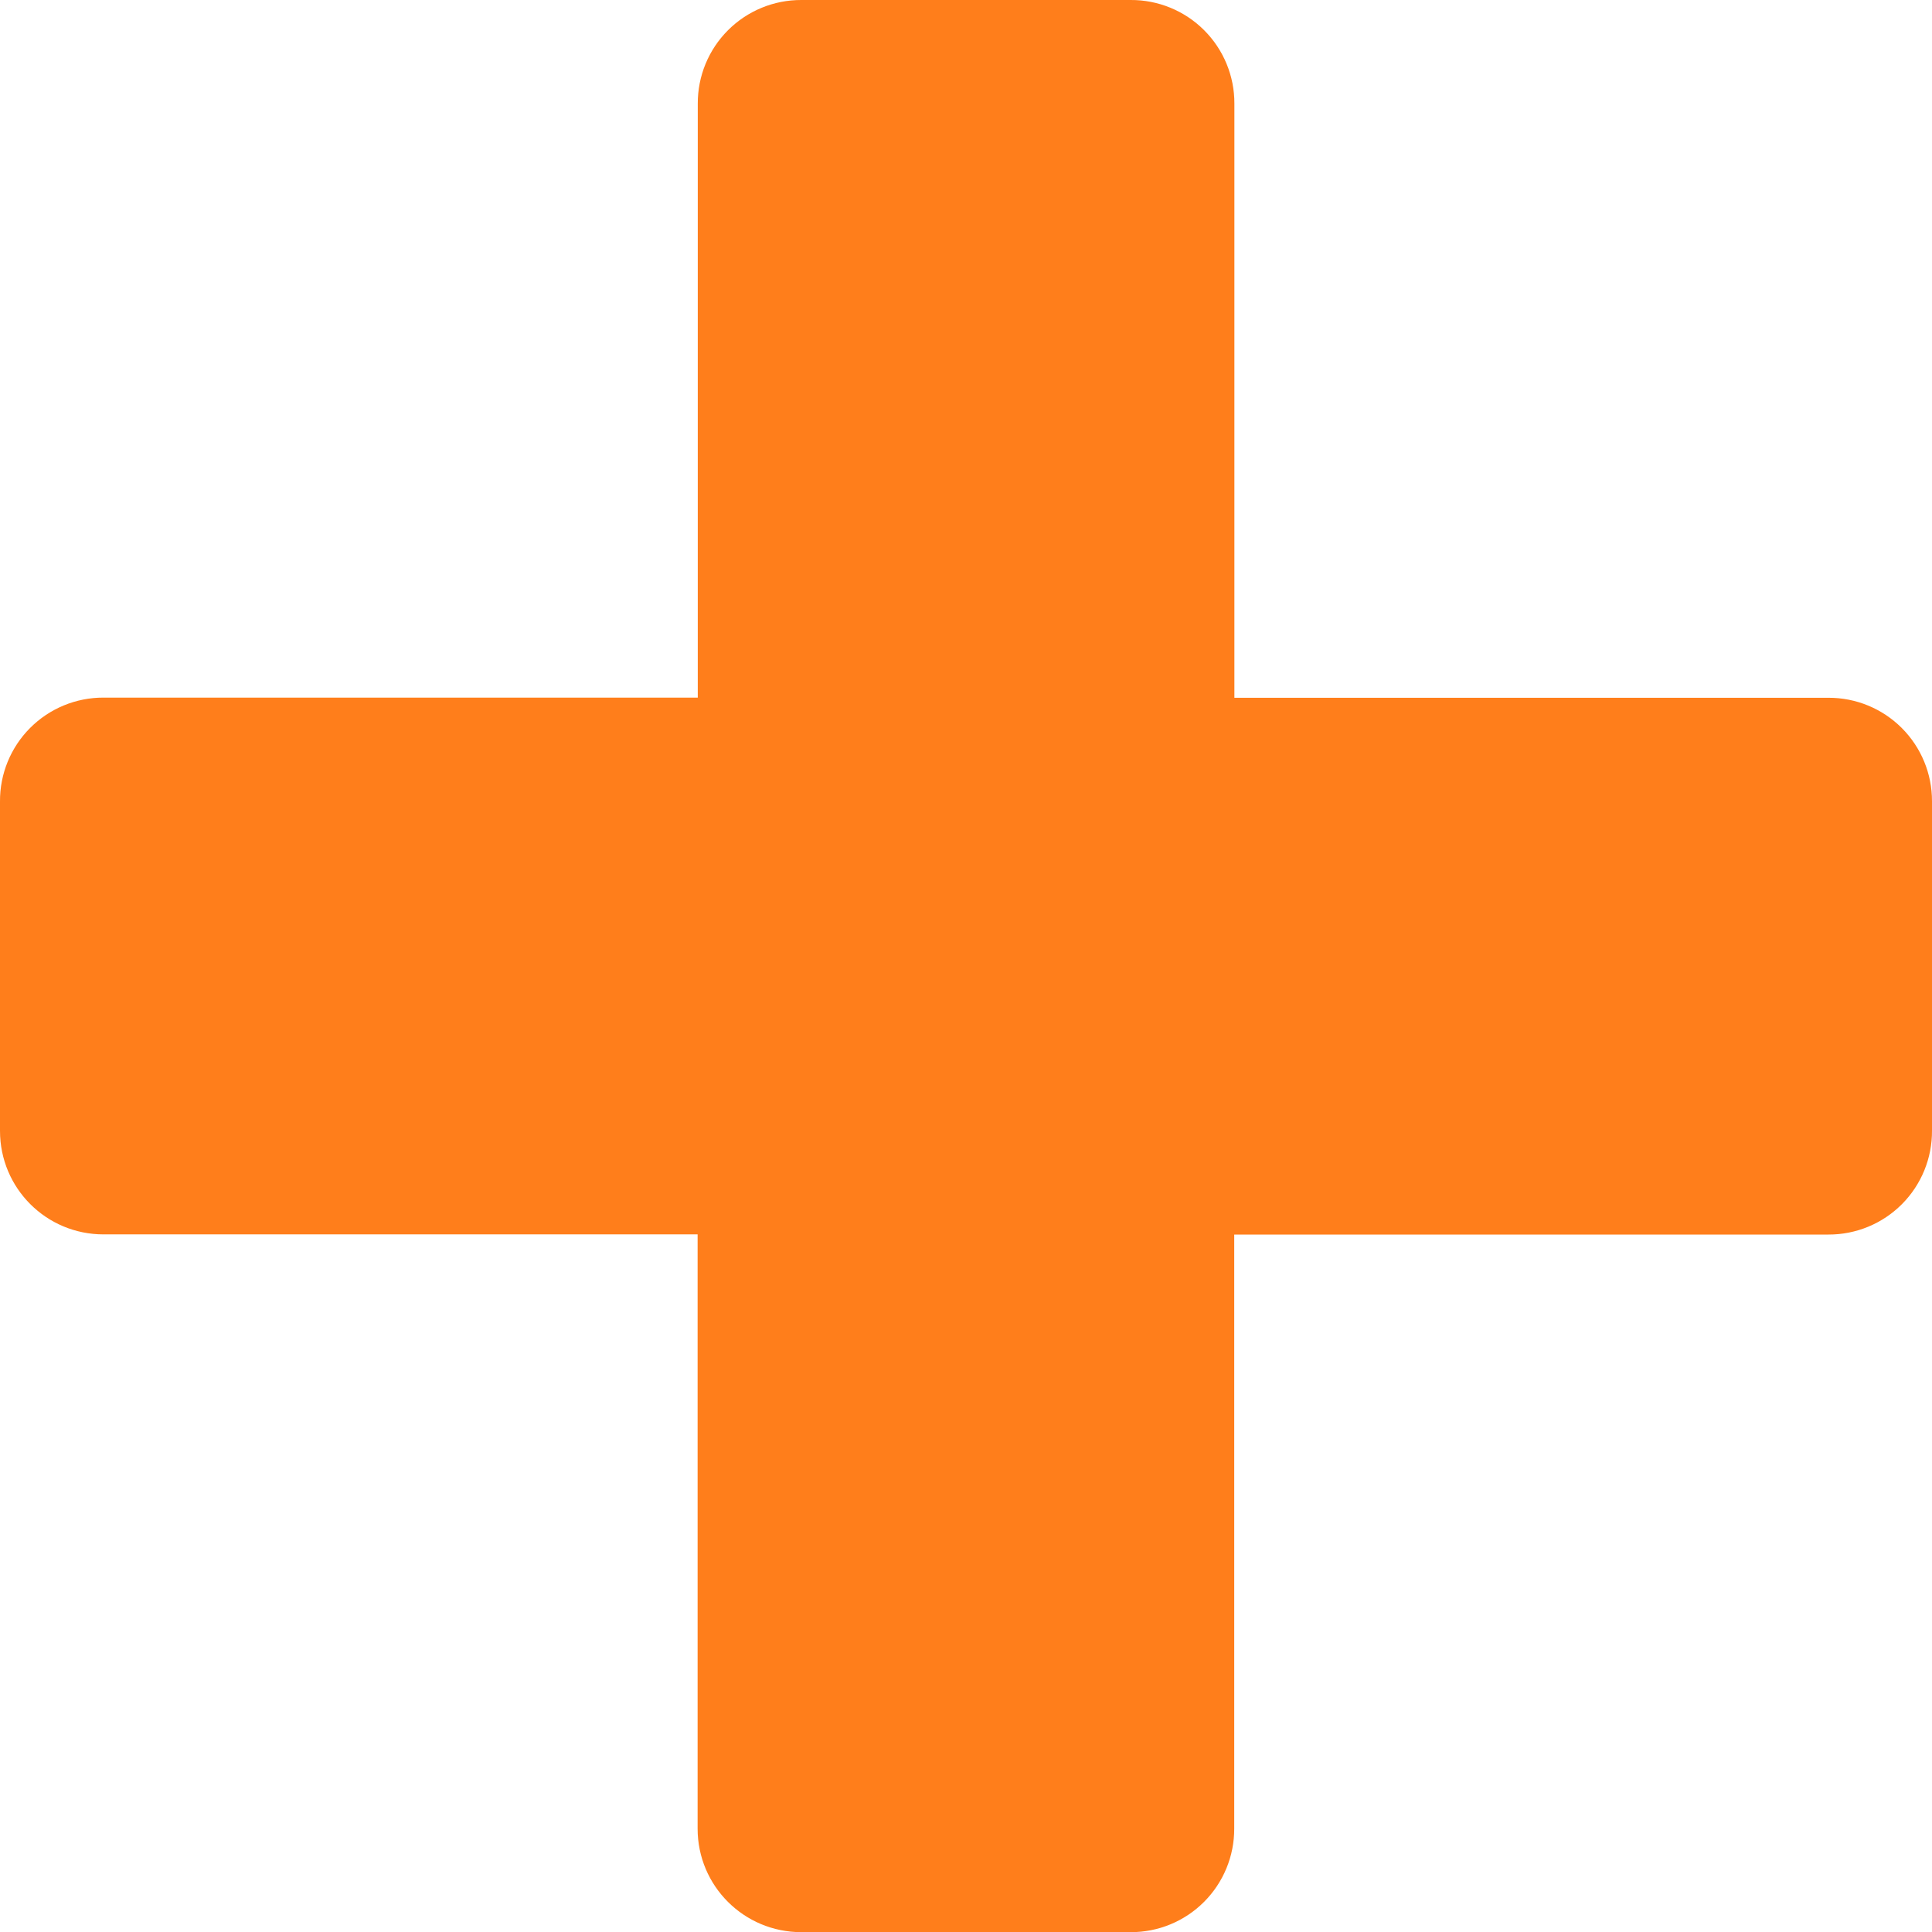
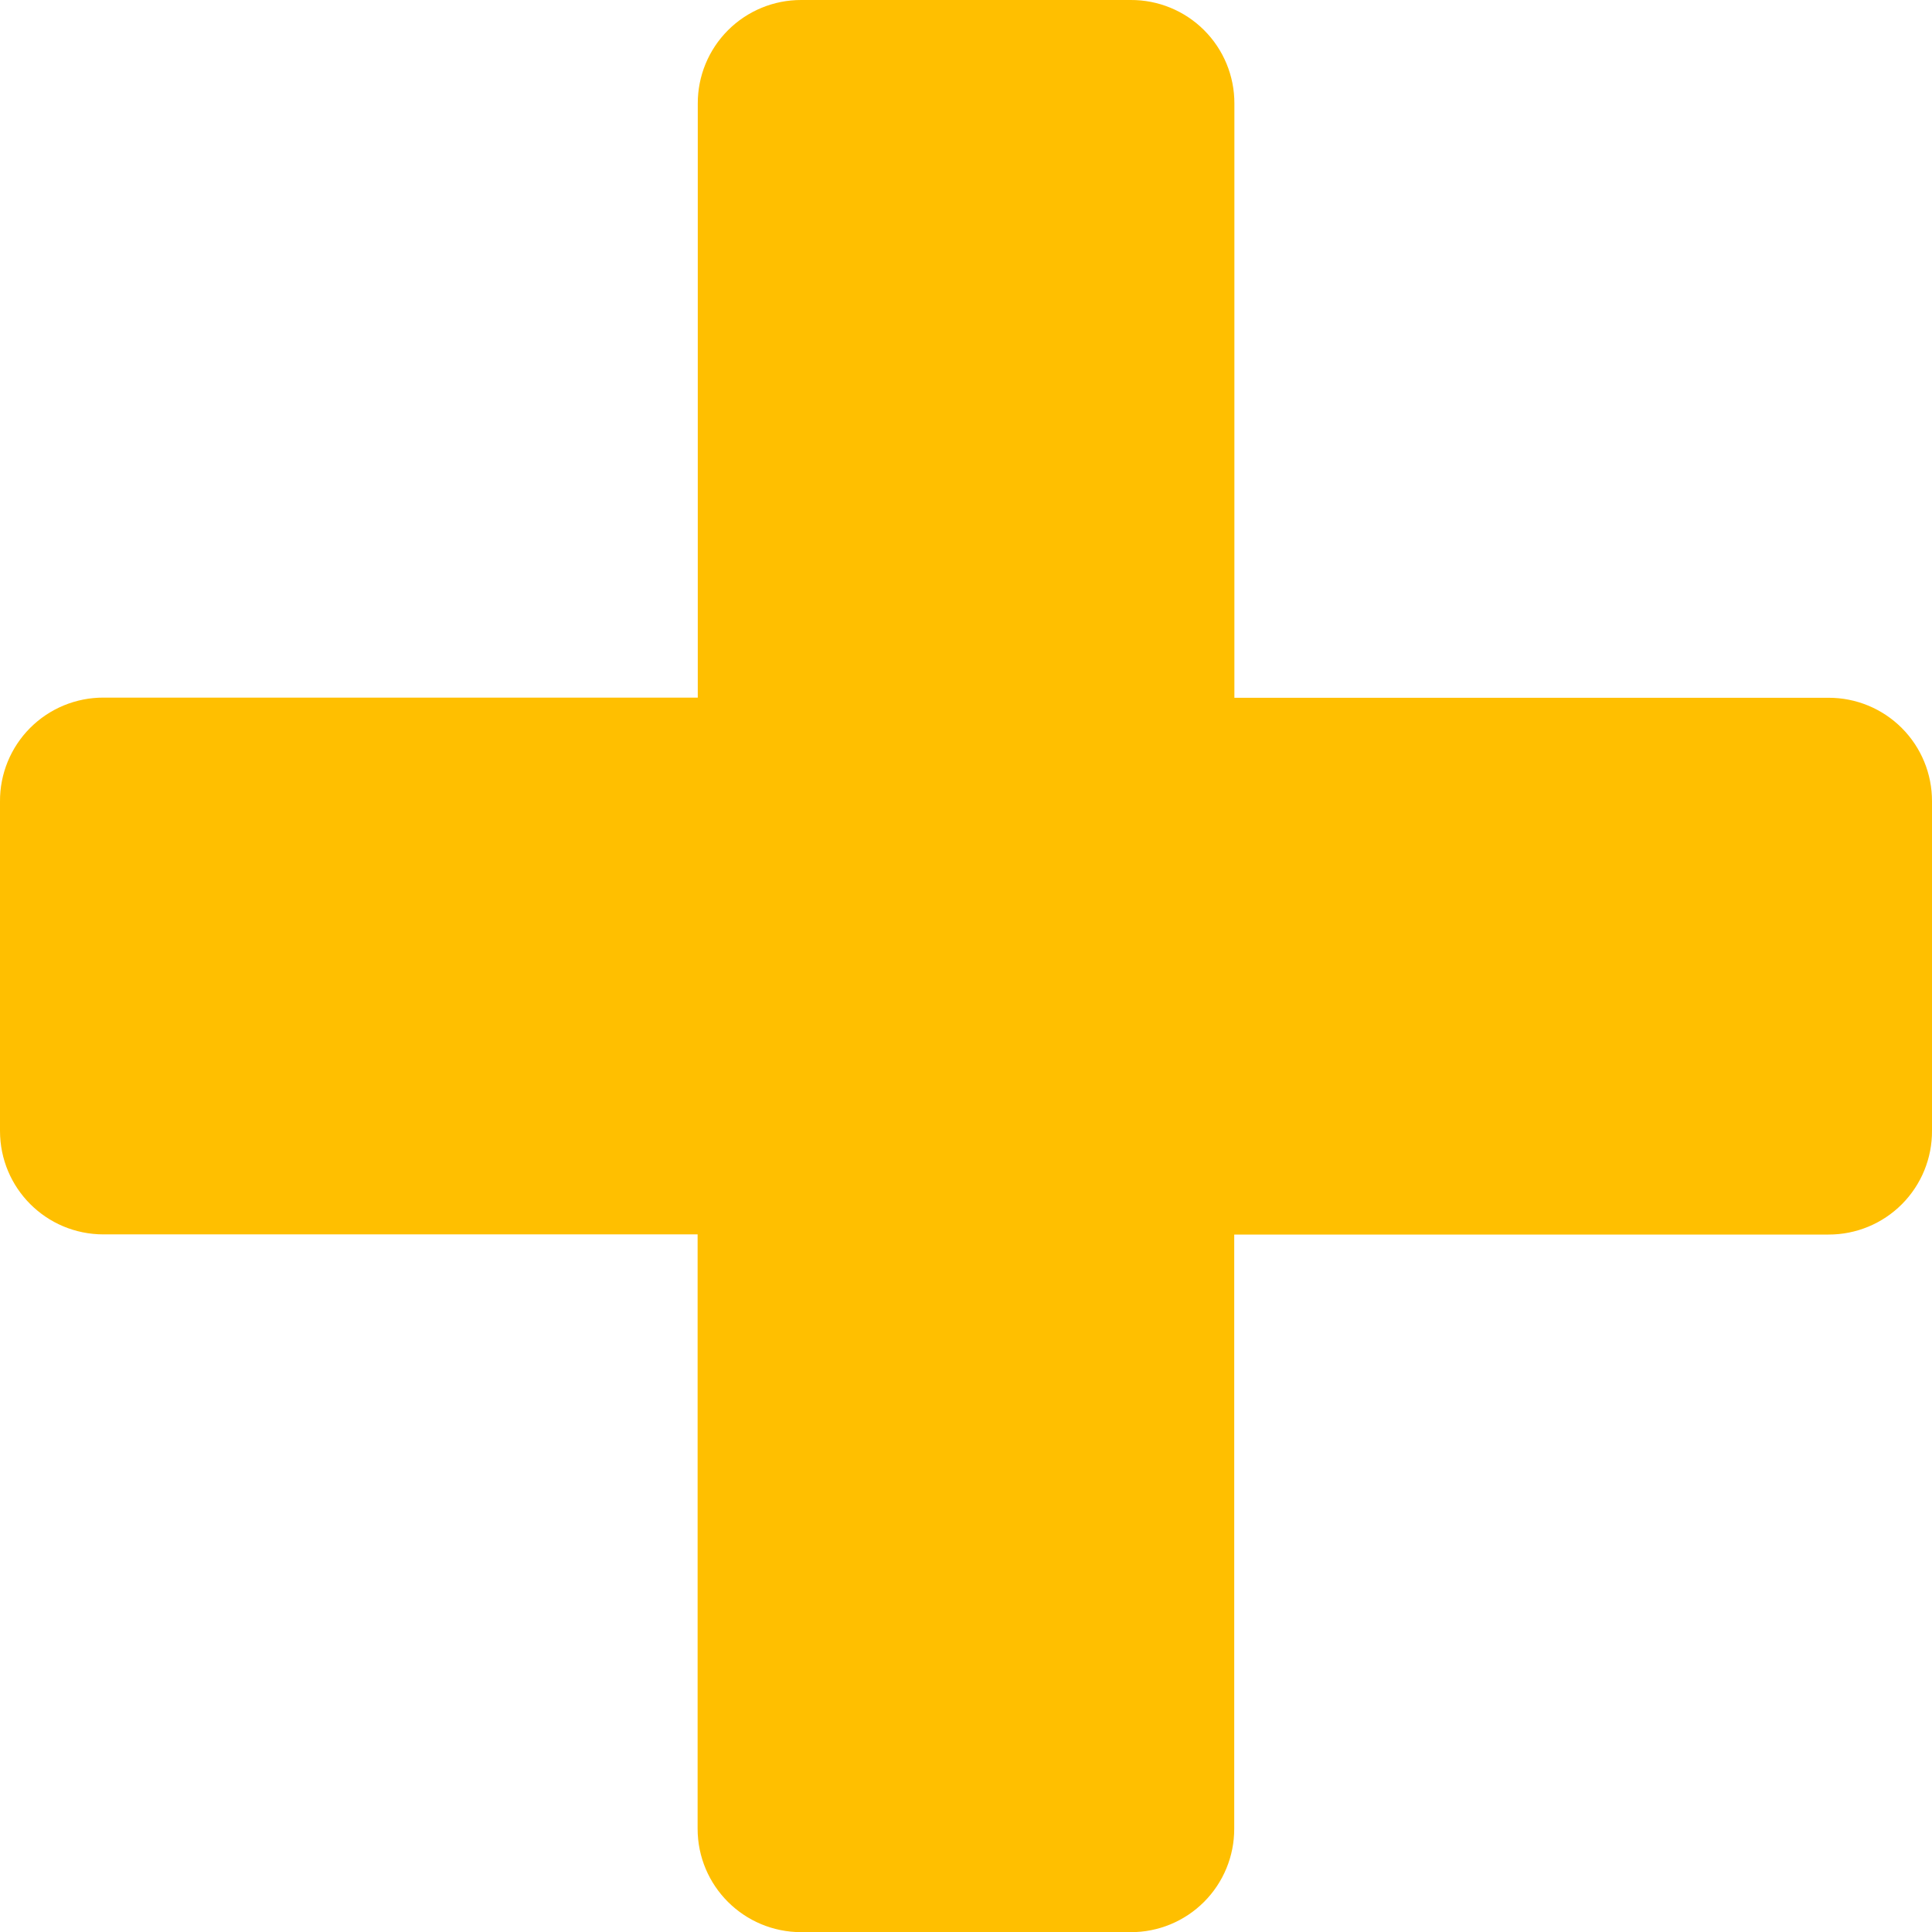
<svg xmlns="http://www.w3.org/2000/svg" xmlns:xlink="http://www.w3.org/1999/xlink" width="12" height="12">
  <defs>
    <path d="M12 7.023V4.977a.641.641 0 0 0-.643-.643h-3.69V.643A.641.641 0 0 0 7.022 0H4.977a.641.641 0 0 0-.643.643v3.69H.643A.641.641 0 0 0 0 4.978v2.046c0 .356.287.643.643.643h3.69v3.691c0 .356.288.643.644.643h2.046a.641.641 0 0 0 .643-.643v-3.69h3.691A.641.641 0 0 0 12 7.022Z" id="b" />
  </defs>
-   <use fill="#FF7E1B" fill-rule="nonzero" xlink:href="#b" />
+   <use fill="#ffbf00" fill-rule="nonzero" xlink:href="#b" />
</svg>
